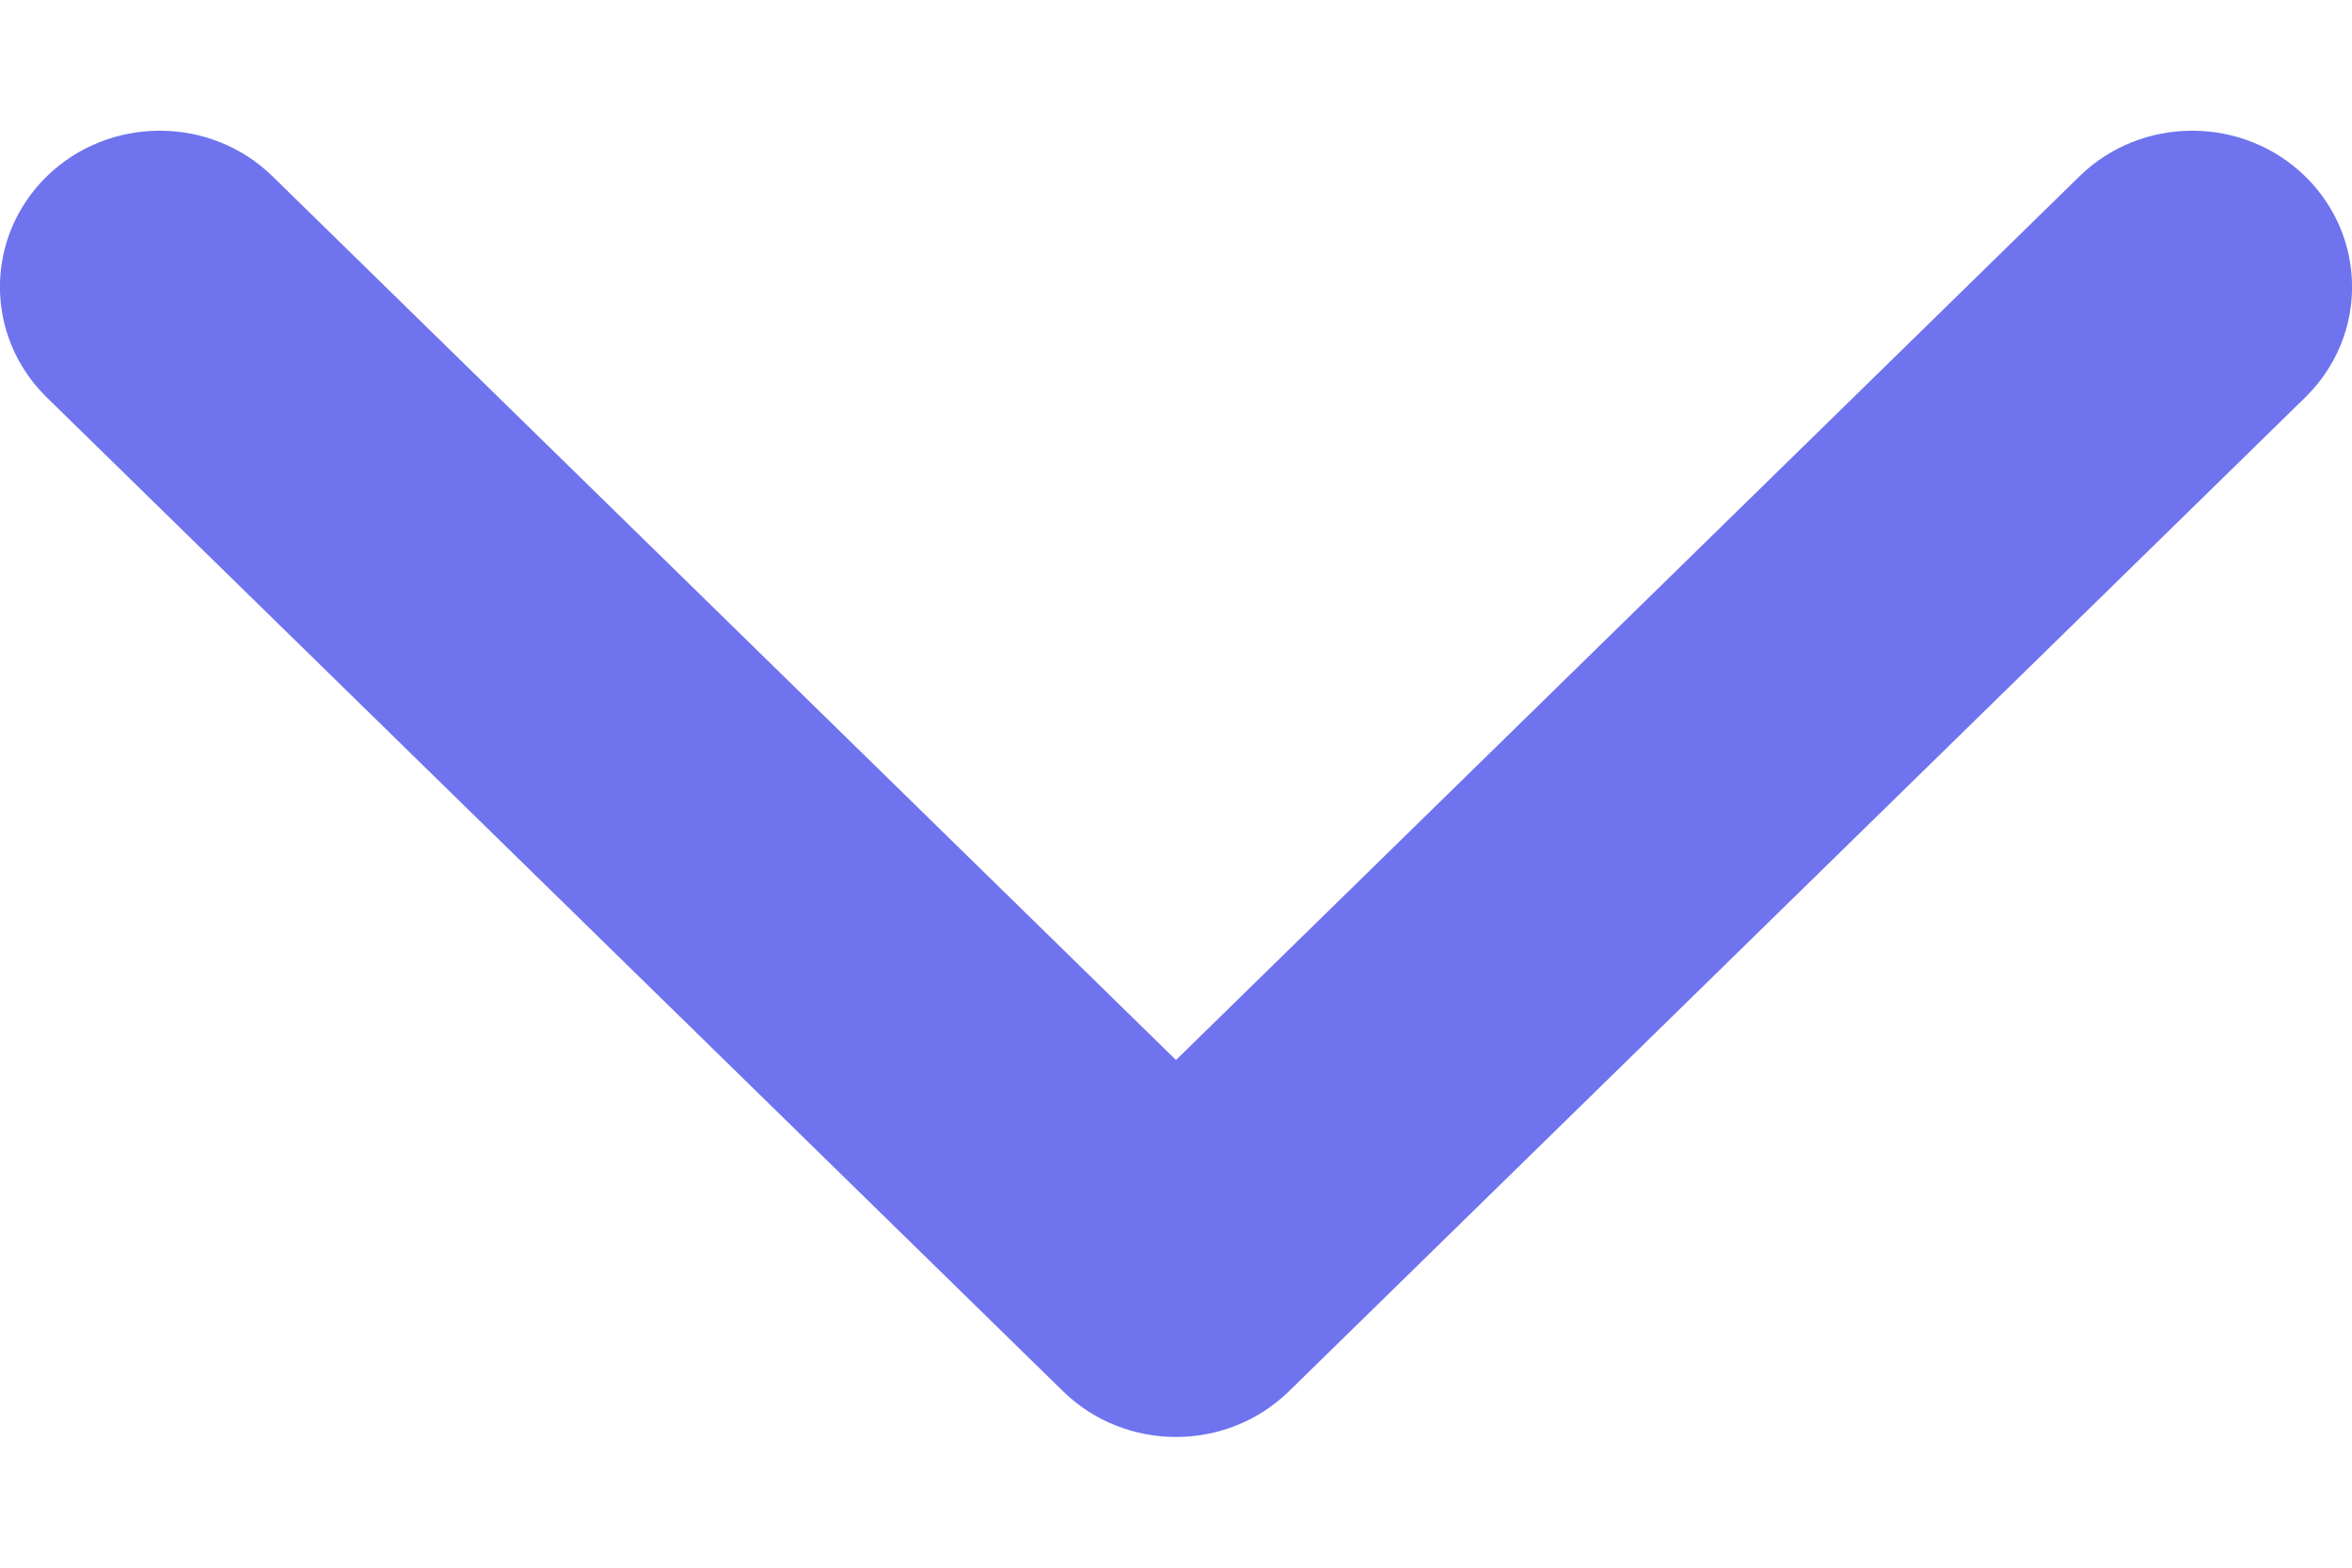
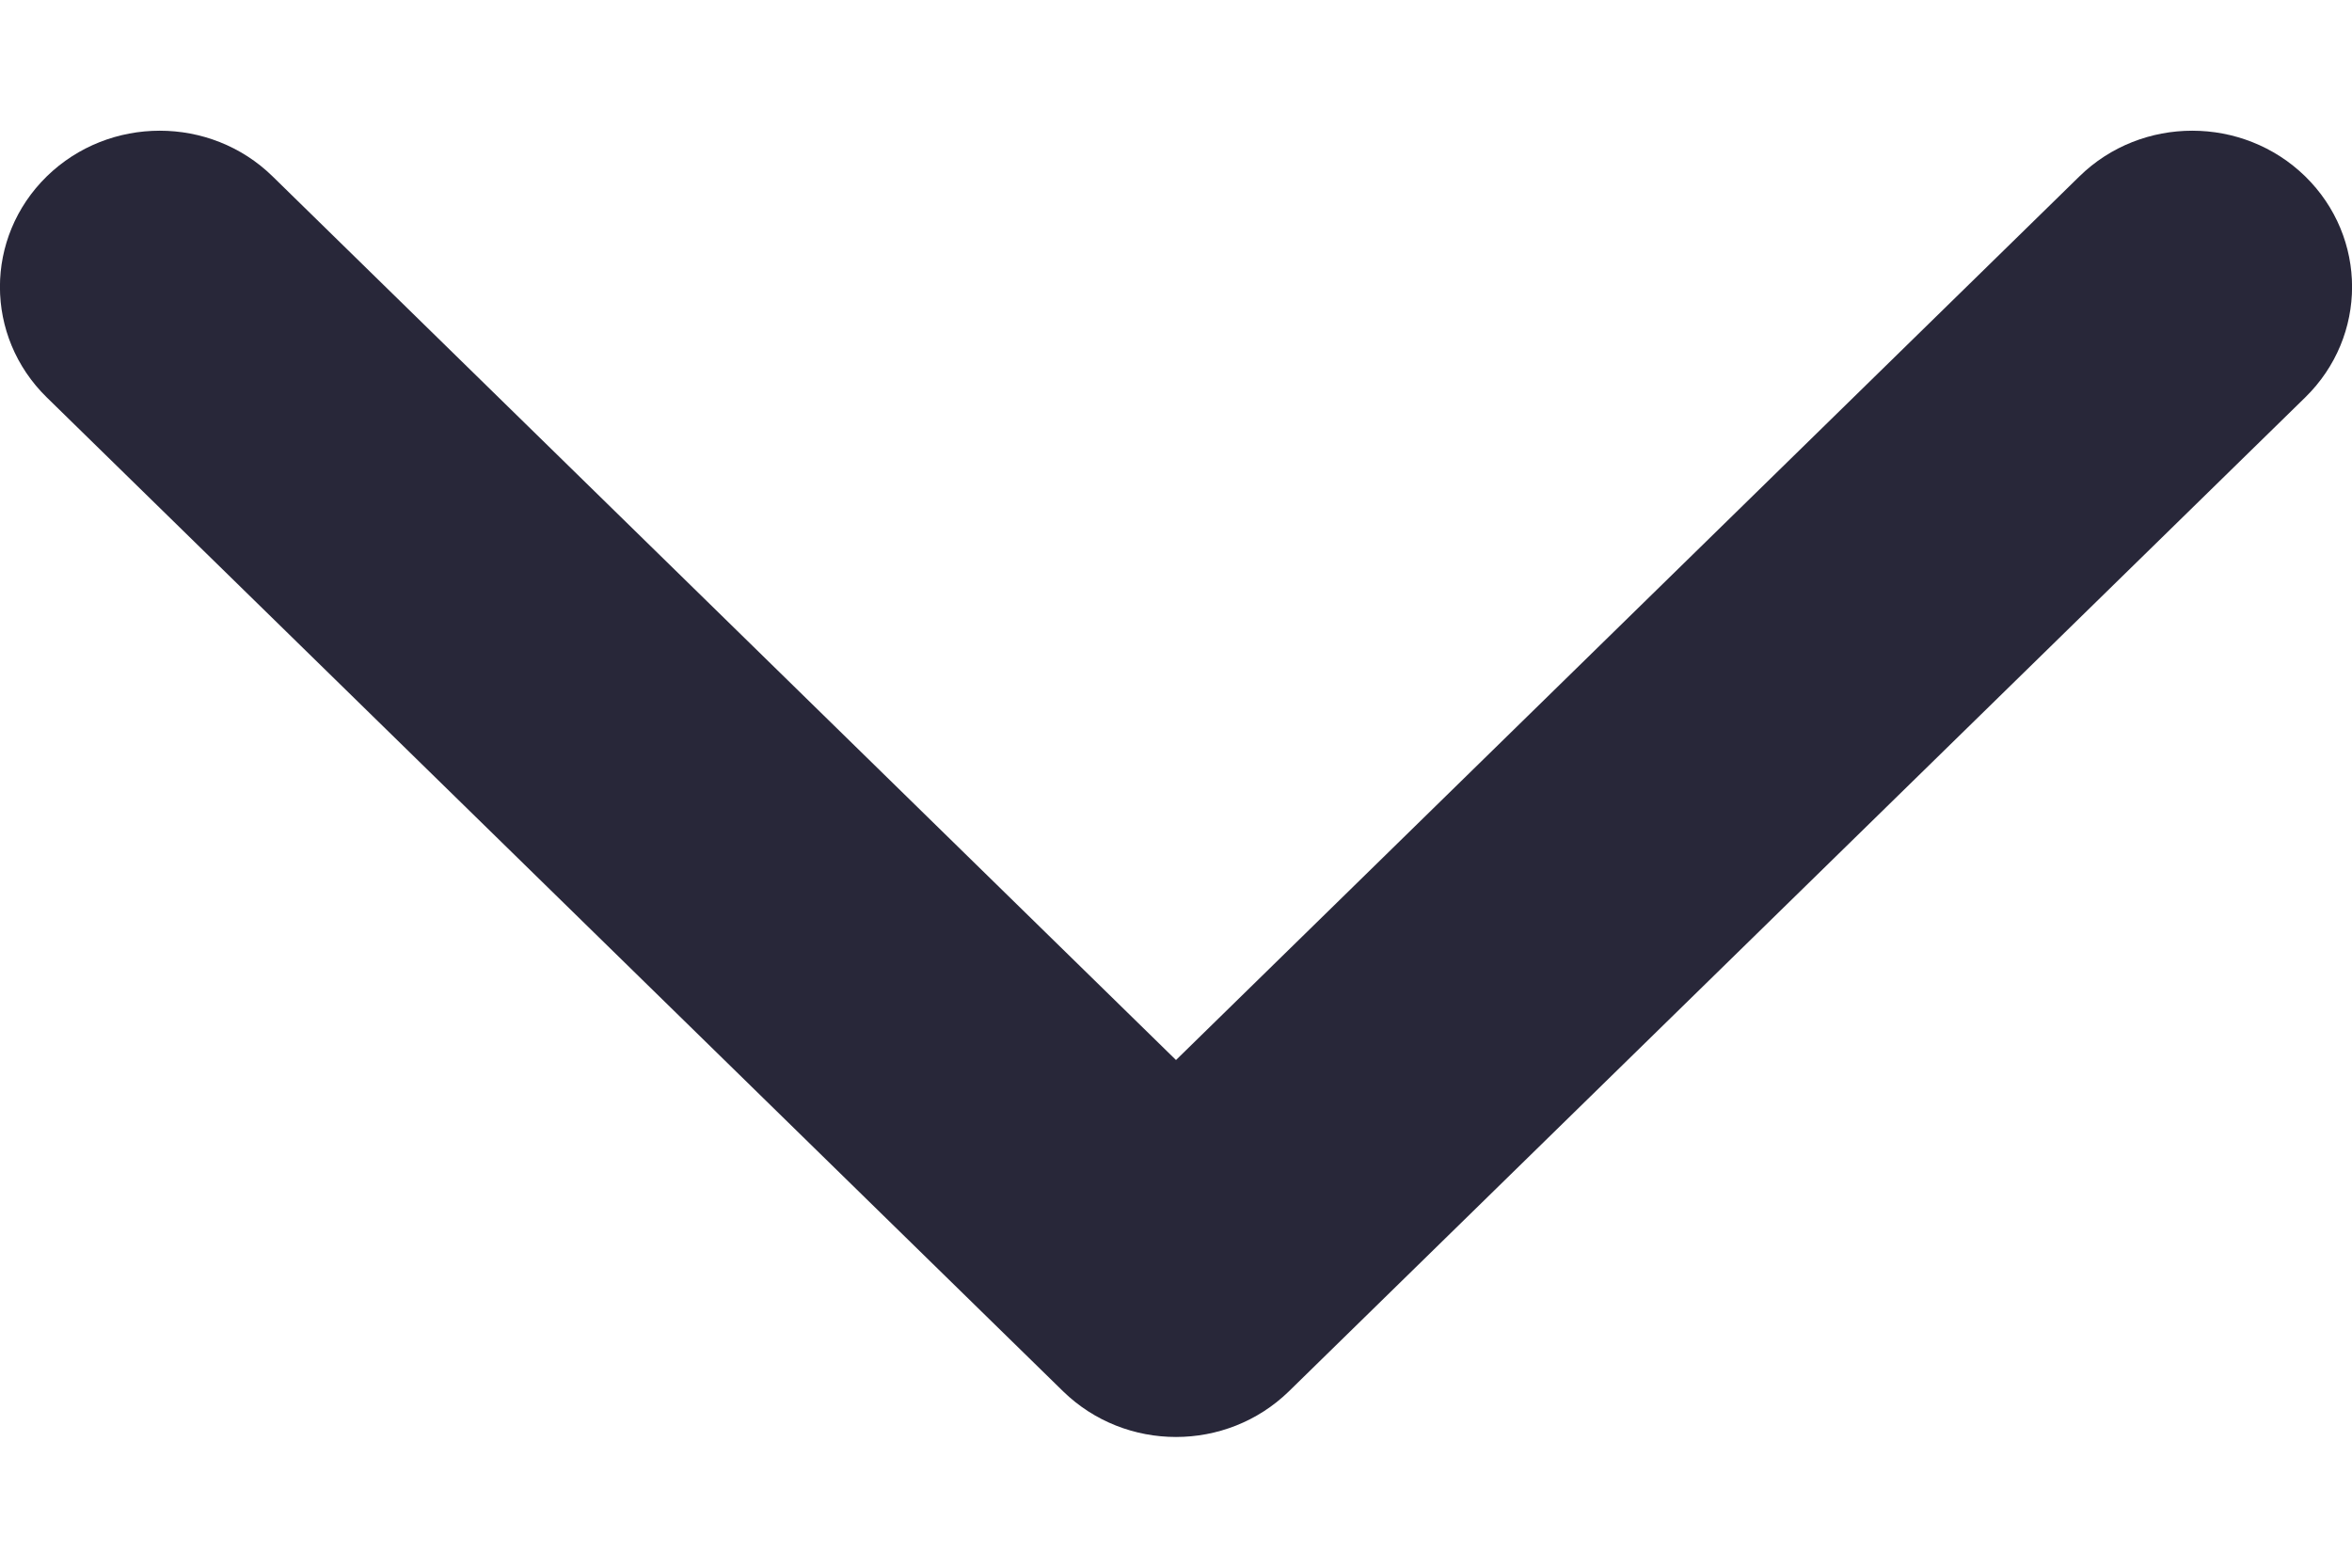
<svg xmlns="http://www.w3.org/2000/svg" width="9" height="6" viewBox="0 0 9 6" fill="none">
-   <path id="Arrow 18 (Stroke)" fill-rule="evenodd" clip-rule="evenodd" d="M8.821 1.521L4.932 5.325C4.693 5.558 4.307 5.558 4.068 5.325L0.179 1.521C-0.06 1.287 -0.06 0.909 0.179 0.675C0.418 0.442 0.805 0.442 1.043 0.675L4.5 4.057L7.957 0.675C8.195 0.442 8.582 0.442 8.821 0.675C9.06 0.909 9.06 1.287 8.821 1.521Z" fill="#6F73EE" />
+   <path id="Arrow 18 (Stroke)" fill-rule="evenodd" clip-rule="evenodd" d="M8.821 1.521L4.932 5.325C4.693 5.558 4.307 5.558 4.068 5.325L0.179 1.521C-0.06 1.287 -0.06 0.909 0.179 0.675C0.418 0.442 0.805 0.442 1.043 0.675L4.5 4.057L7.957 0.675C8.195 0.442 8.582 0.442 8.821 0.675C9.06 0.909 9.06 1.287 8.821 1.521Z" fill="#282739" />
</svg>
